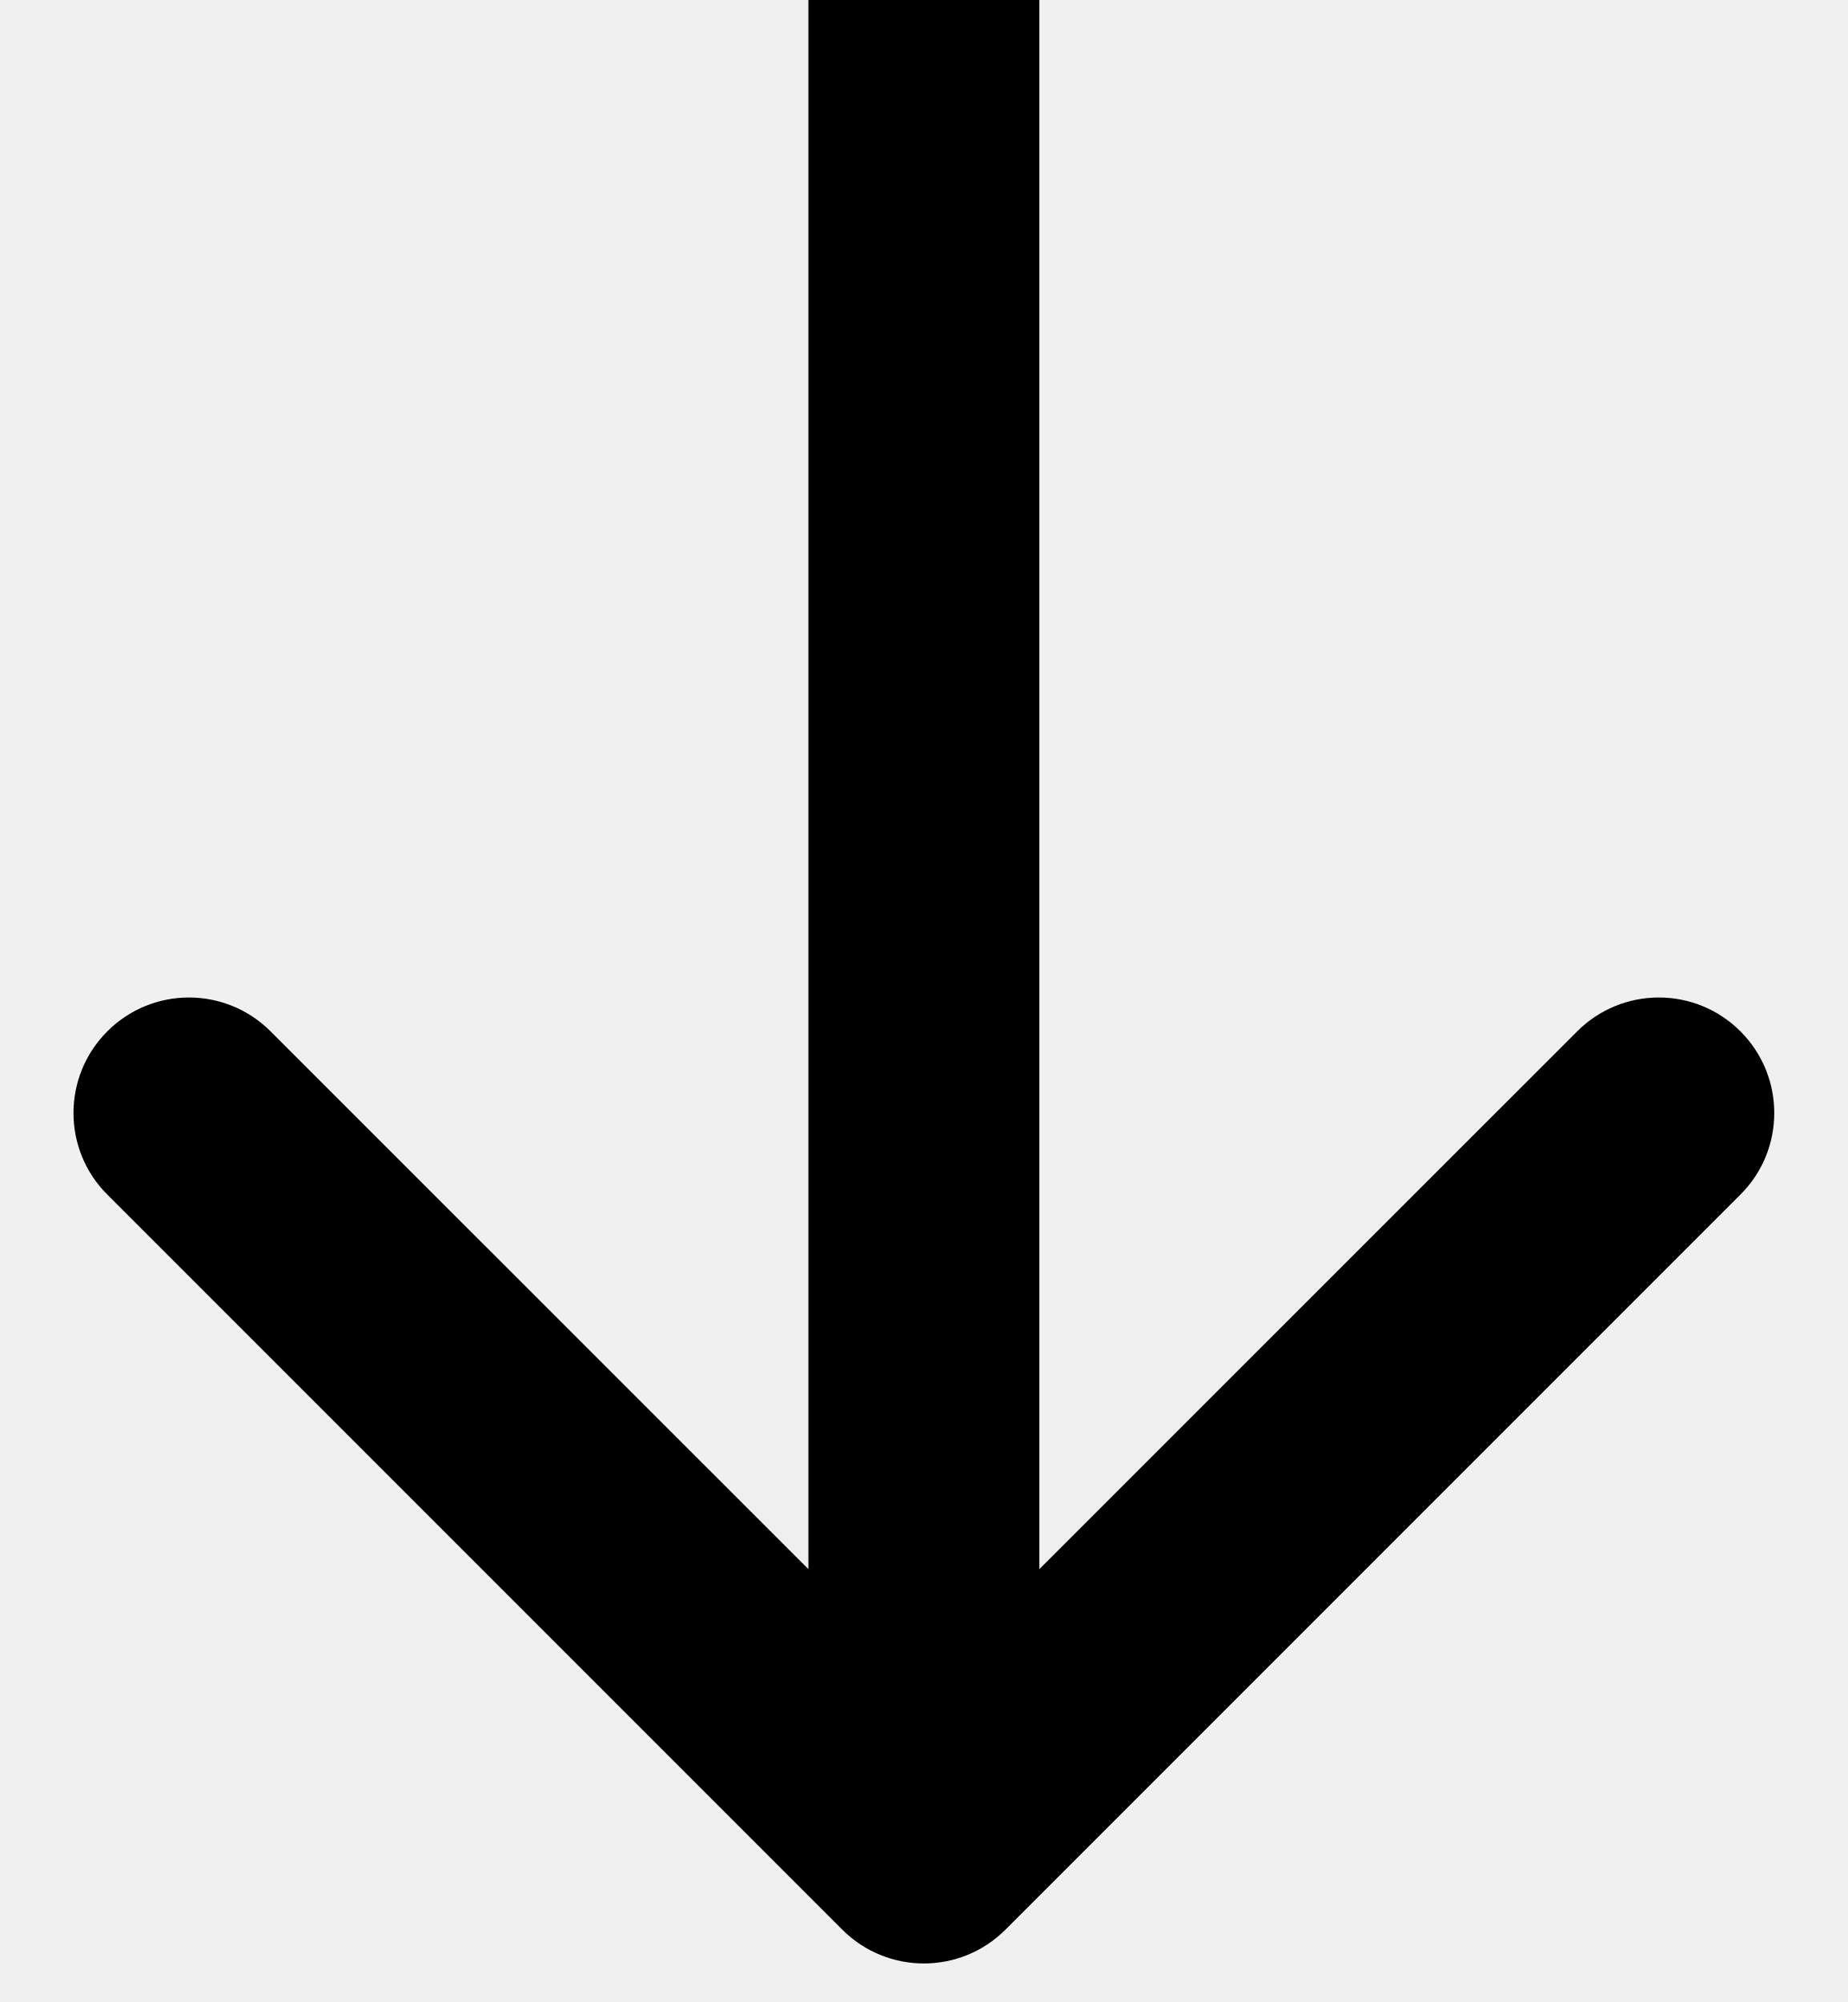
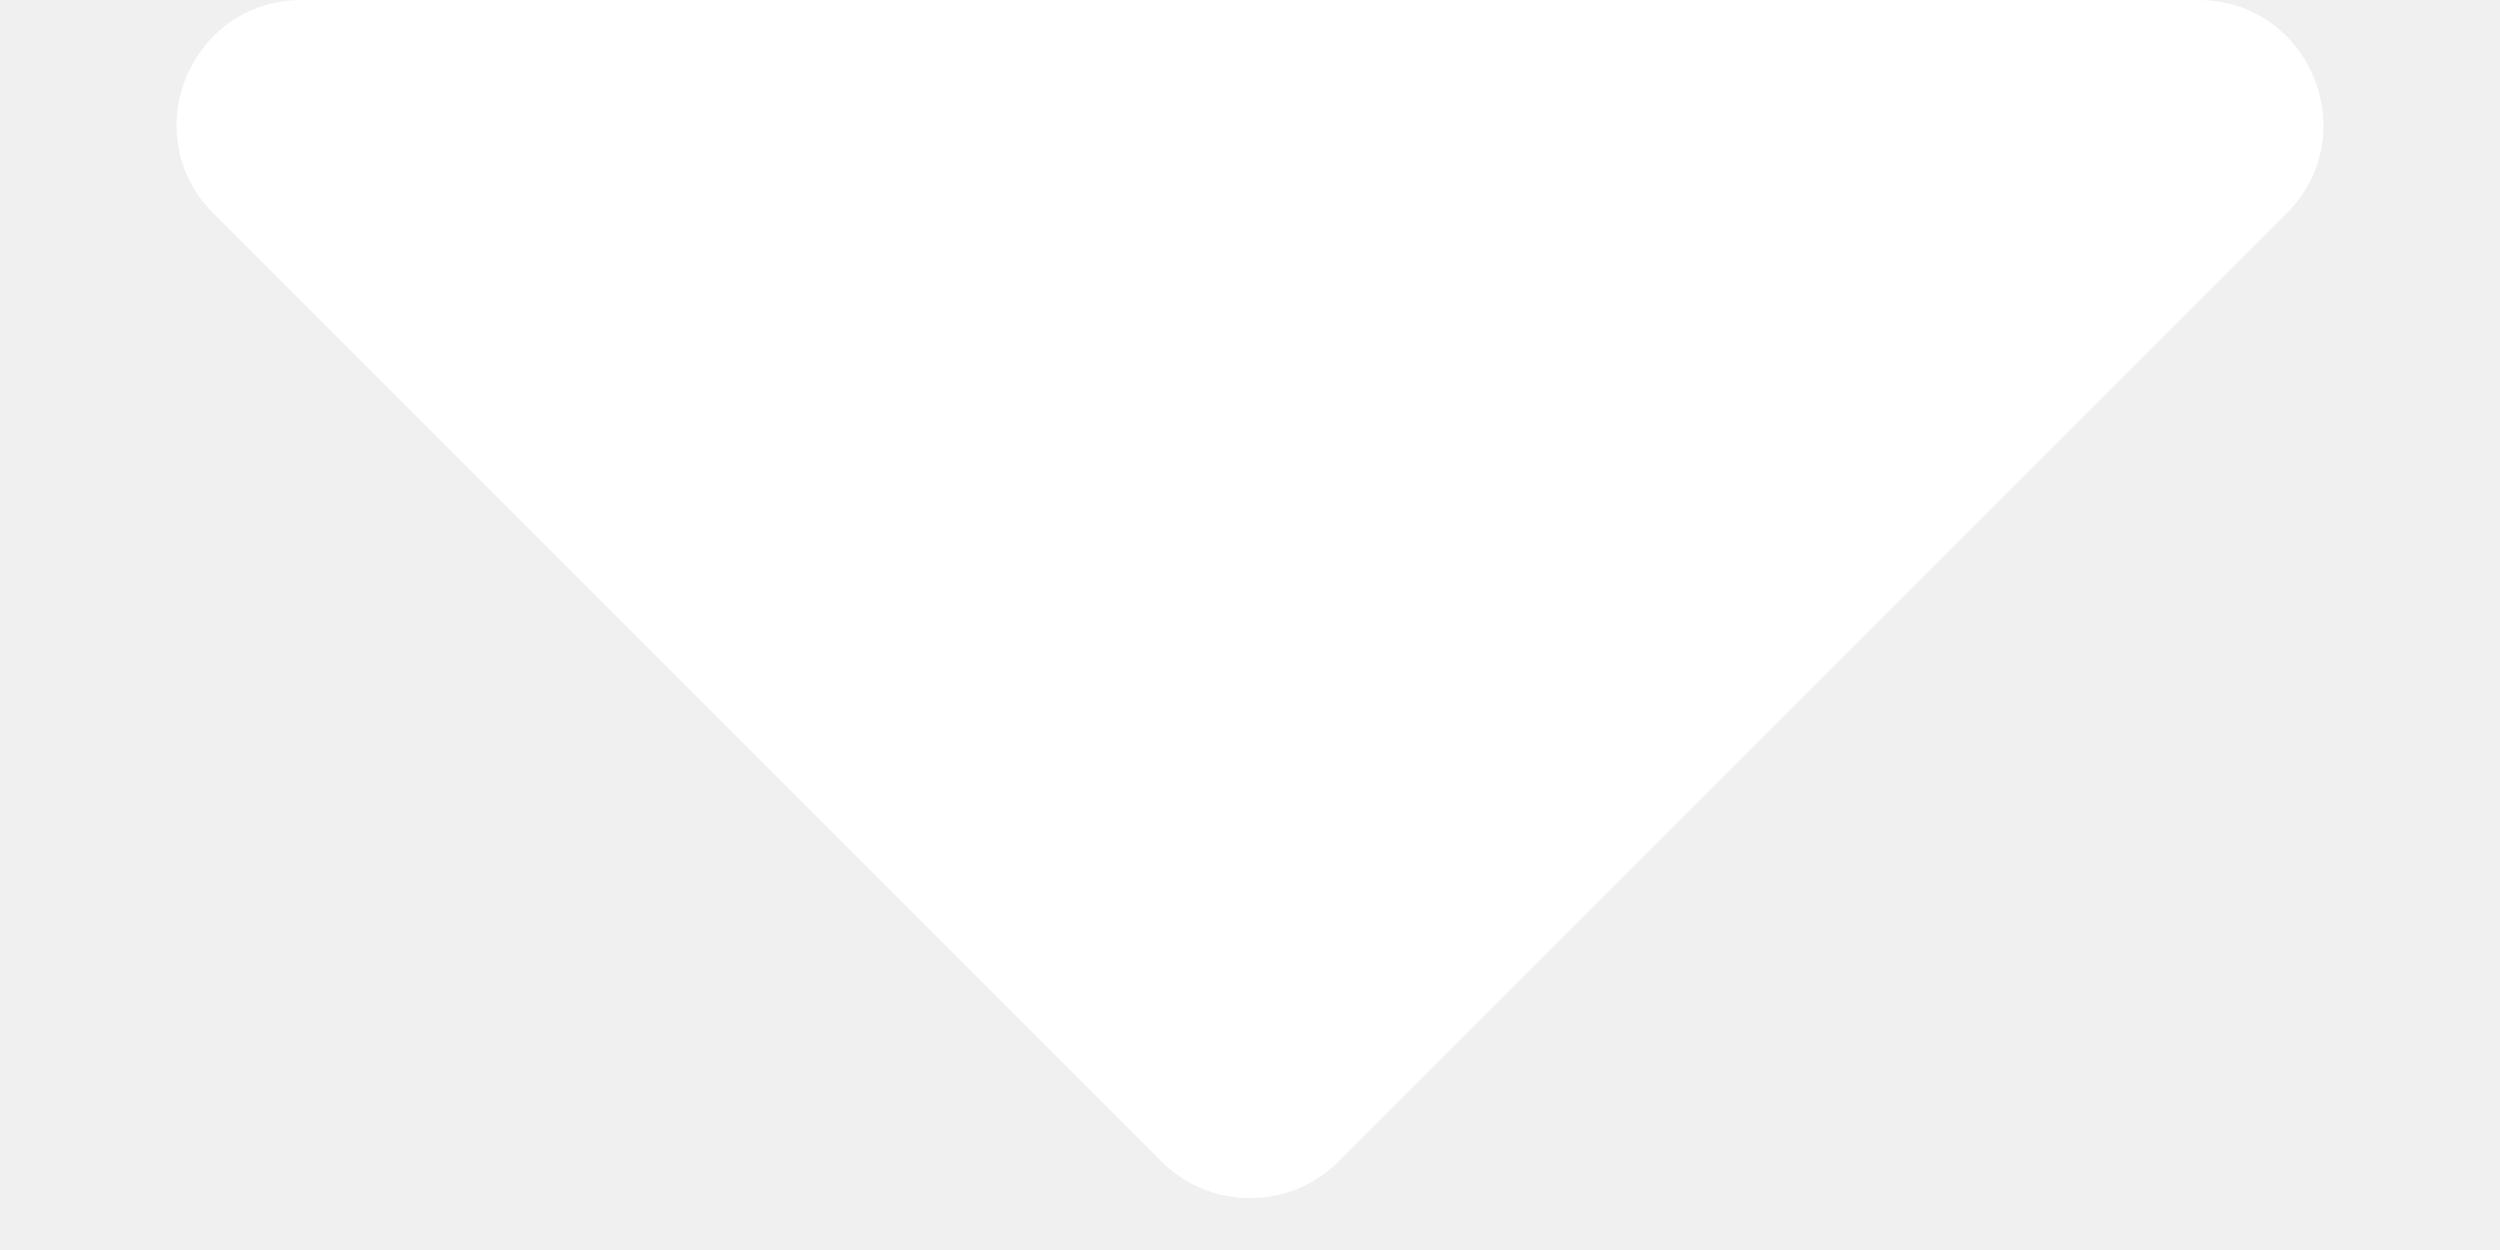
- <svg xmlns="http://www.w3.org/2000/svg" width="12px" height="13px" viewBox="0 0 12 13" version="1.1">
-   <g id="Page-1" stroke="none" stroke-width="1" fill="none" fill-rule="evenodd">
-     <g id="A0" transform="translate(-798, -1447)" fill="#000000" fill-rule="nonzero">
-       <g id="arrow_down" transform="translate(798, 1447)">
-         <path d="M5.47,12.53 C5.763,12.823 6.237,12.823 6.53,12.53 L11.303,7.757 C11.596,7.465 11.596,6.99 11.303,6.697 C11.01,6.404 10.536,6.404 10.243,6.697 L6,10.939 L1.757,6.697 C1.464,6.404 0.99,6.404 0.697,6.697 C0.404,6.99 0.404,7.465 0.697,7.757 L5.47,12.53 Z M5.25,0 L5.25,12 L6.75,12 L6.75,0 L5.25,0 Z" id="Shape" />
-       </g>
-     </g>
-   </g>
+ <svg xmlns="http://www.w3.org/2000/svg" width="8" height="4" viewBox="0 0 8 4" fill="none">
+   <path d="M3.717 3.717C3.873 3.873 4.127 3.873 4.283 3.717L7.317 0.683C7.569 0.431 7.391 8.28645e-07 7.034 8.23177e-07L0.966 1.48157e-08C0.609 9.34835e-09 0.431 0.431 0.683 0.683L3.717 3.717Z" fill="white" />
</svg>
